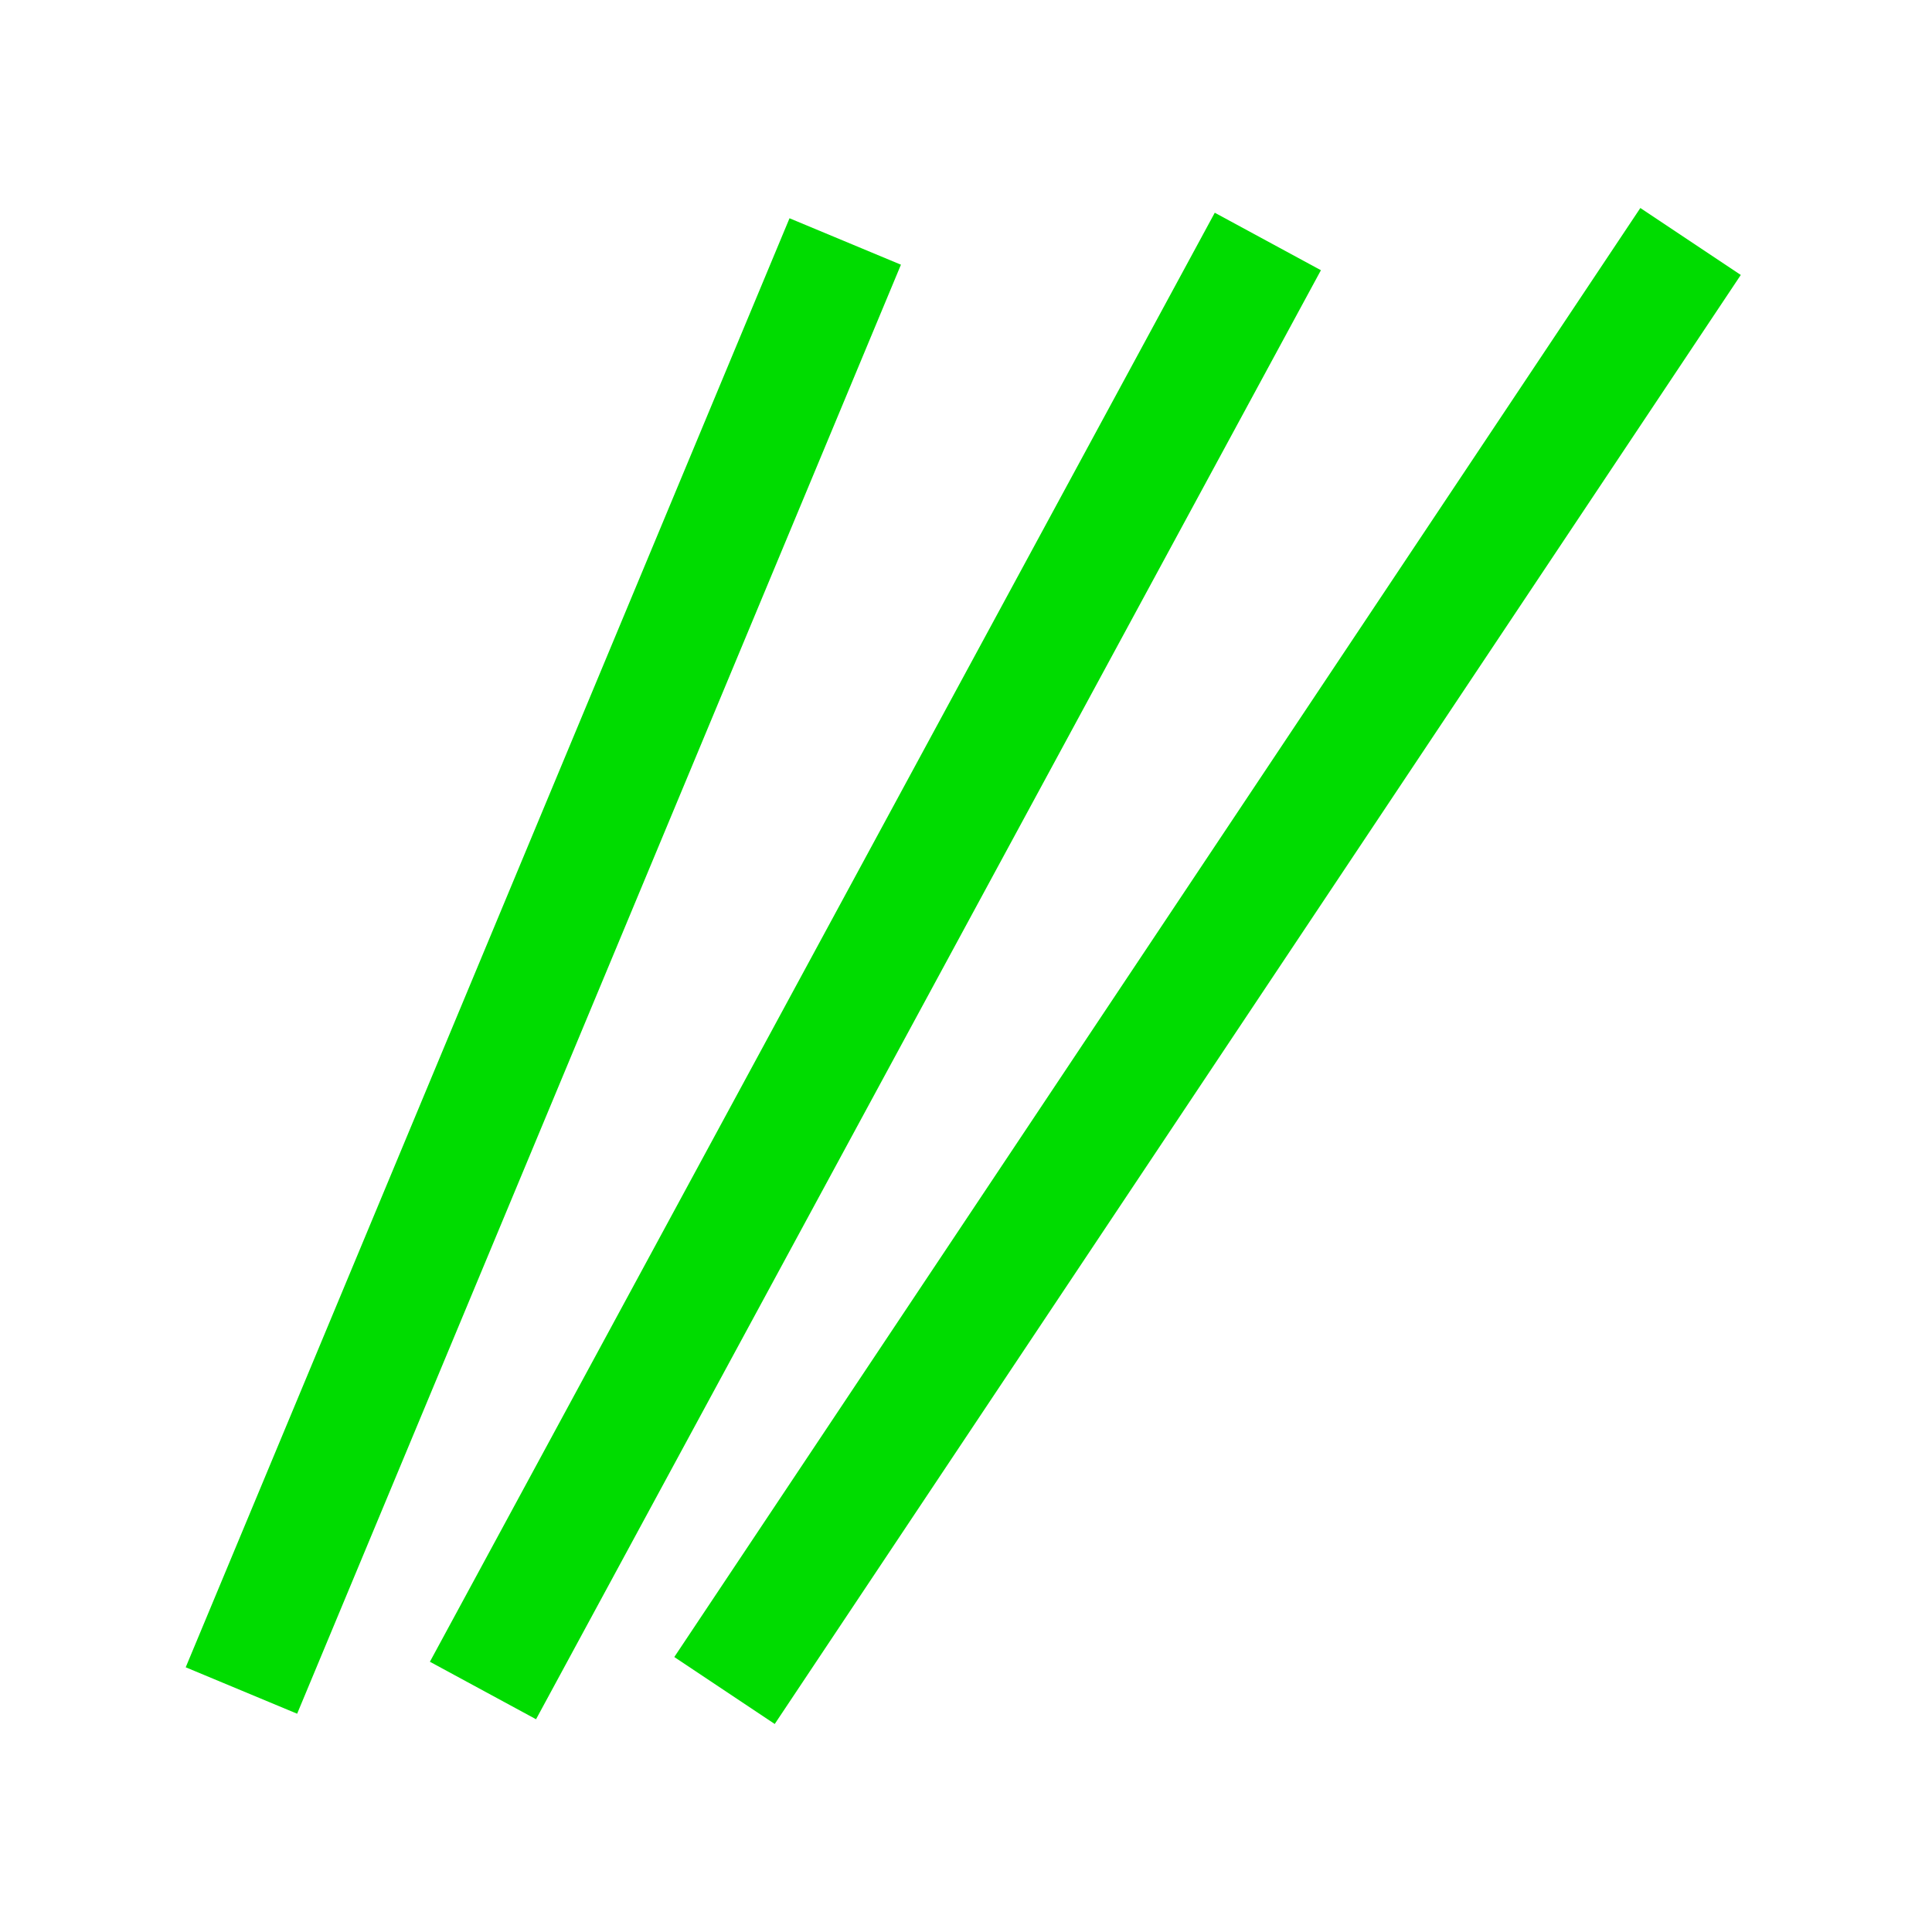
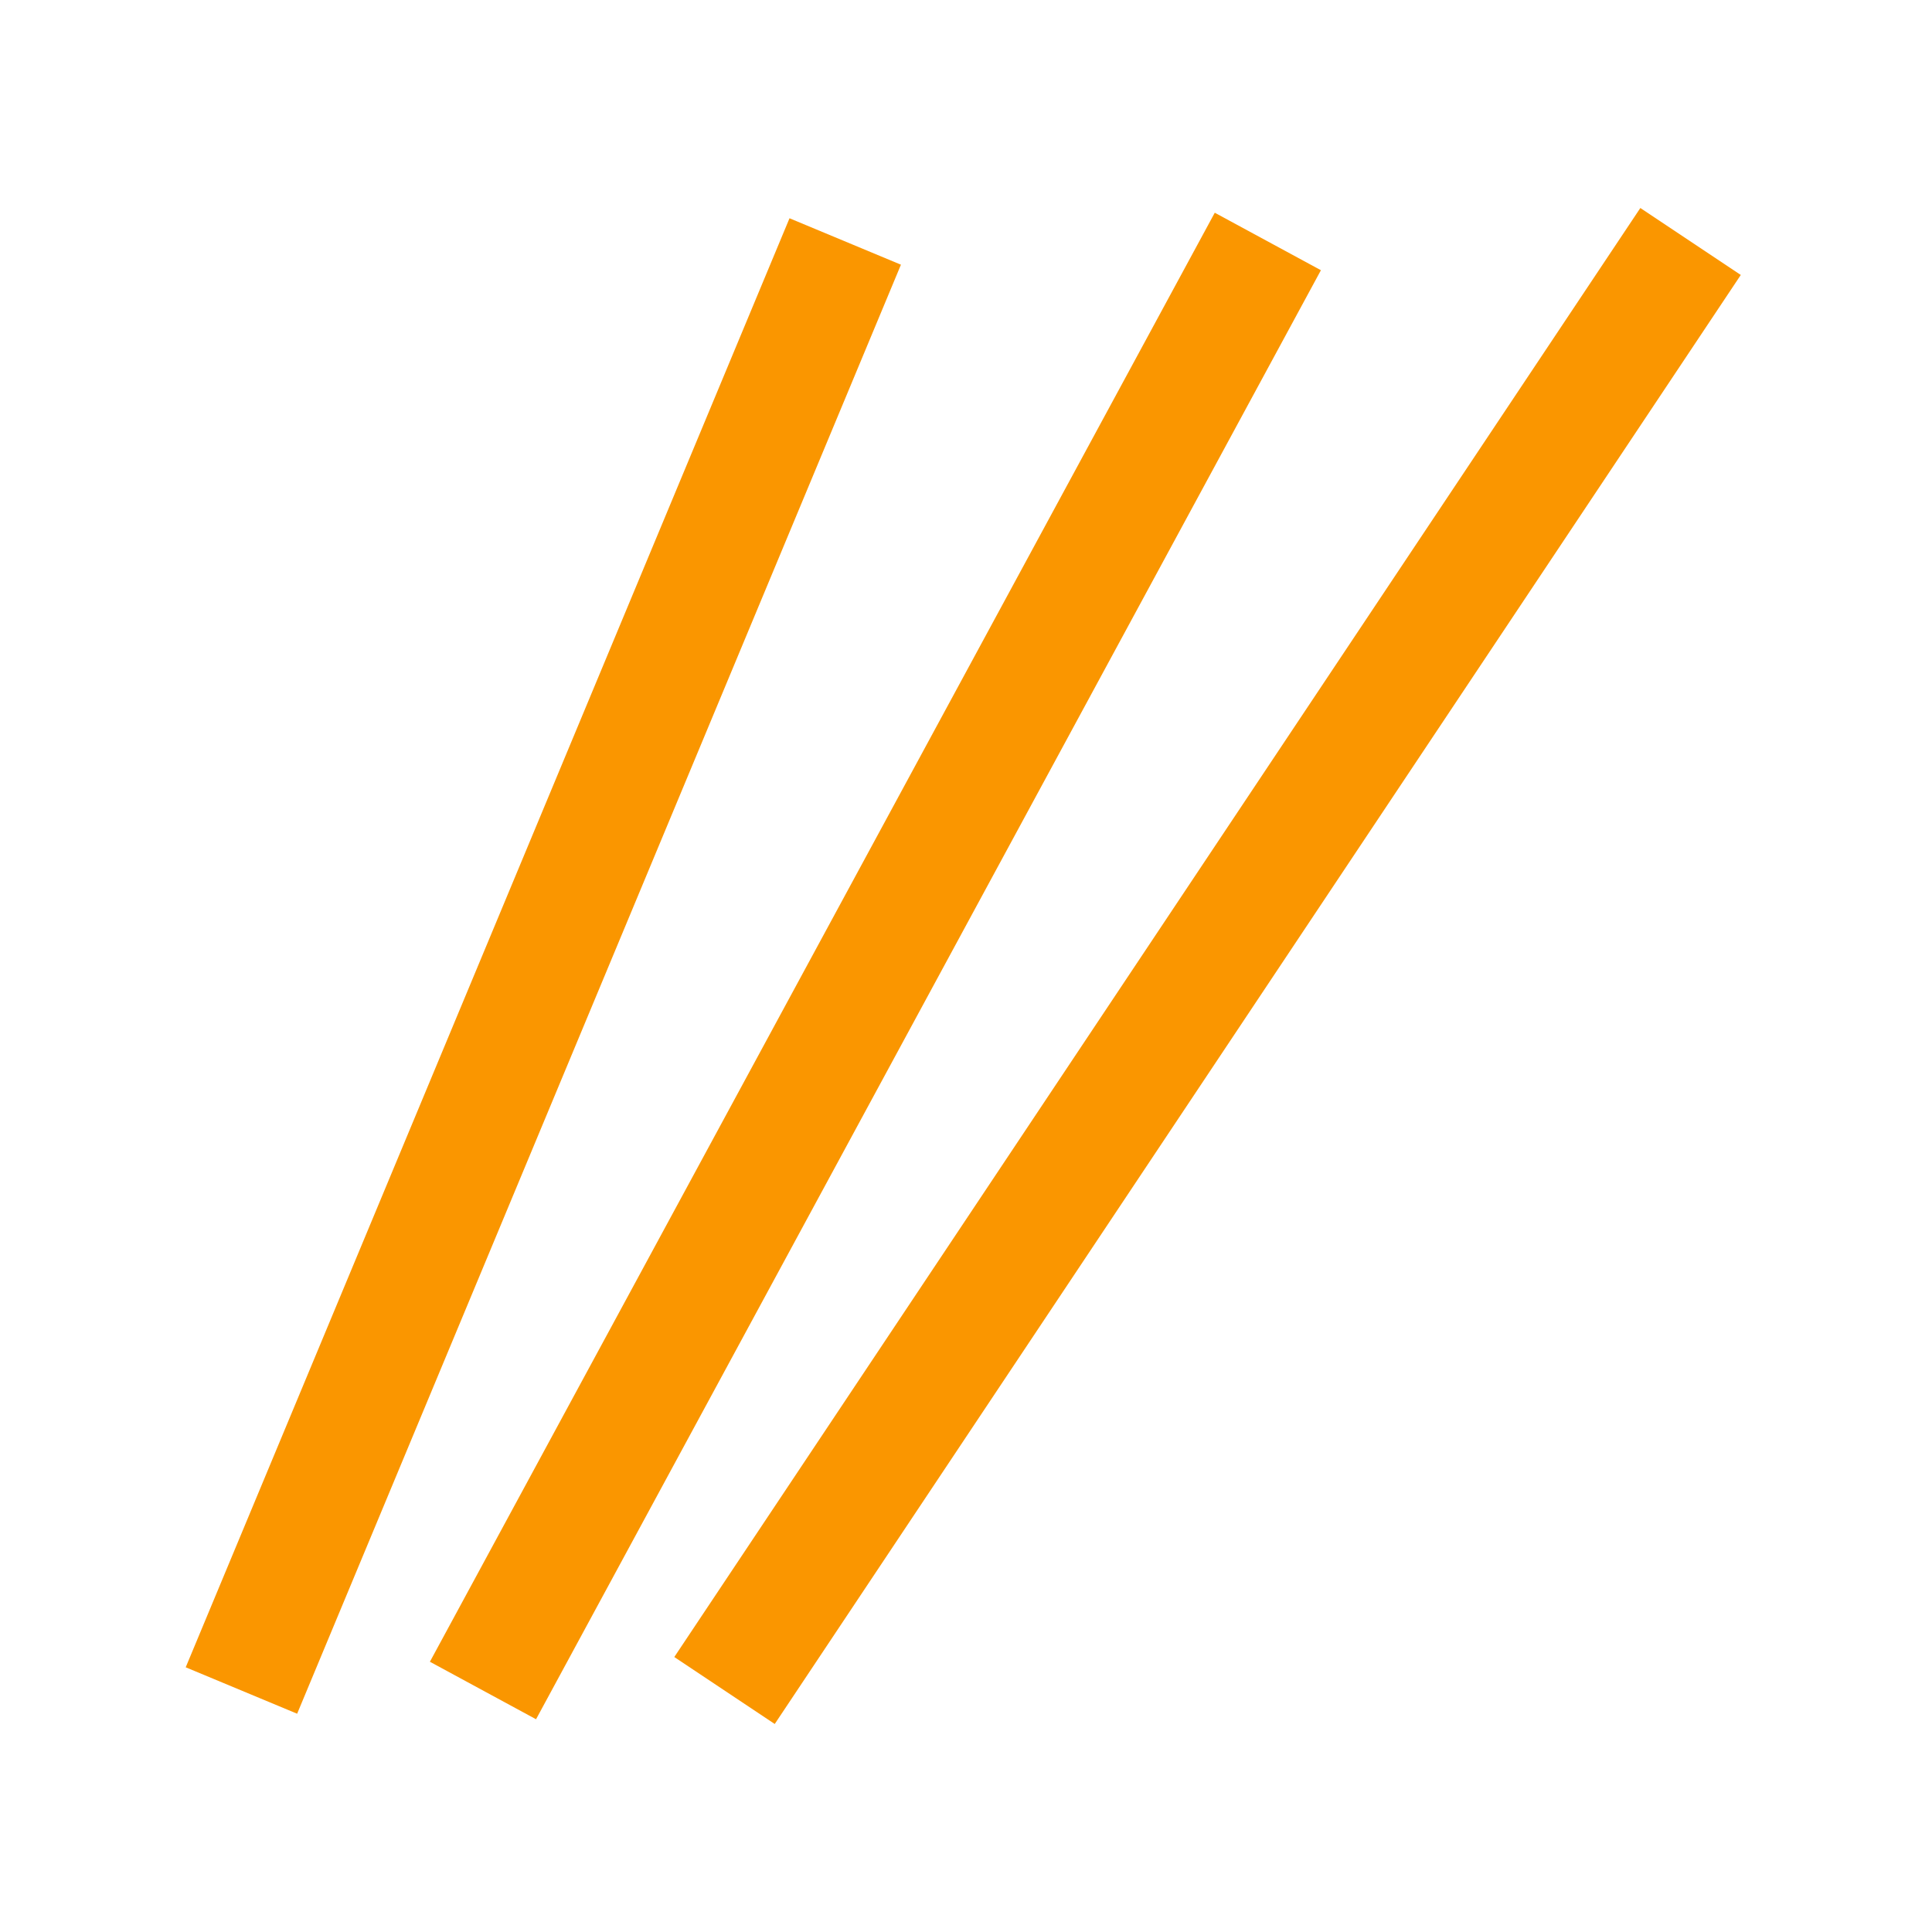
<svg xmlns="http://www.w3.org/2000/svg" width="64" height="64" viewBox="0 0 16.933 16.933" version="1.1" id="svg8">
  <defs id="defs2" />
  <g id="layer1" transform="translate(0,-280.0666)">
-     <path style="fill:none;fill-rule:evenodd;stroke:#00dc00;stroke-width:1.058;stroke-linecap:butt;stroke-linejoin:miter;stroke-miterlimit:4;stroke-dasharray:none;stroke-opacity:1" d="m 7.408,282.183 -5.292,12.7" id="path3866" />
-     <path style="fill:none;fill-rule:evenodd;stroke:#00dc00;stroke-width:1.058;stroke-linecap:butt;stroke-linejoin:miter;stroke-miterlimit:4;stroke-dasharray:none;stroke-opacity:1" d="m 4.233,294.883 6.879,-12.7" id="path3866-1" />
-     <path style="fill:none;fill-rule:evenodd;stroke:#00dc00;stroke-width:1.058;stroke-linecap:butt;stroke-linejoin:miter;stroke-miterlimit:4;stroke-dasharray:none;stroke-opacity:1" d="m 6.35,294.883 8.467,-12.7" id="path3866-1-8" />
+     <path style="fill:none;fill-rule:evenodd;stroke:#fa9600;stroke-width:1.058;stroke-linecap:butt;stroke-linejoin:miter;stroke-miterlimit:4;stroke-dasharray:none;stroke-opacity:1;fill-opacity:1" d="m 7.408,282.183 -5.292,12.7" id="path3866" />
+     <path style="fill:none;fill-rule:evenodd;stroke:#fa9600;stroke-width:1.058;stroke-linecap:butt;stroke-linejoin:miter;stroke-miterlimit:4;stroke-dasharray:none;stroke-opacity:1;fill-opacity:1" d="m 4.233,294.883 6.879,-12.7" id="path3866-1" />
+     <path style="fill:none;fill-rule:evenodd;stroke:#fa9600;stroke-width:1.058;stroke-linecap:butt;stroke-linejoin:miter;stroke-miterlimit:4;stroke-dasharray:none;stroke-opacity:1;fill-opacity:1" d="m 6.35,294.883 8.467,-12.7" id="path3866-1-8" />
  </g>
</svg>
